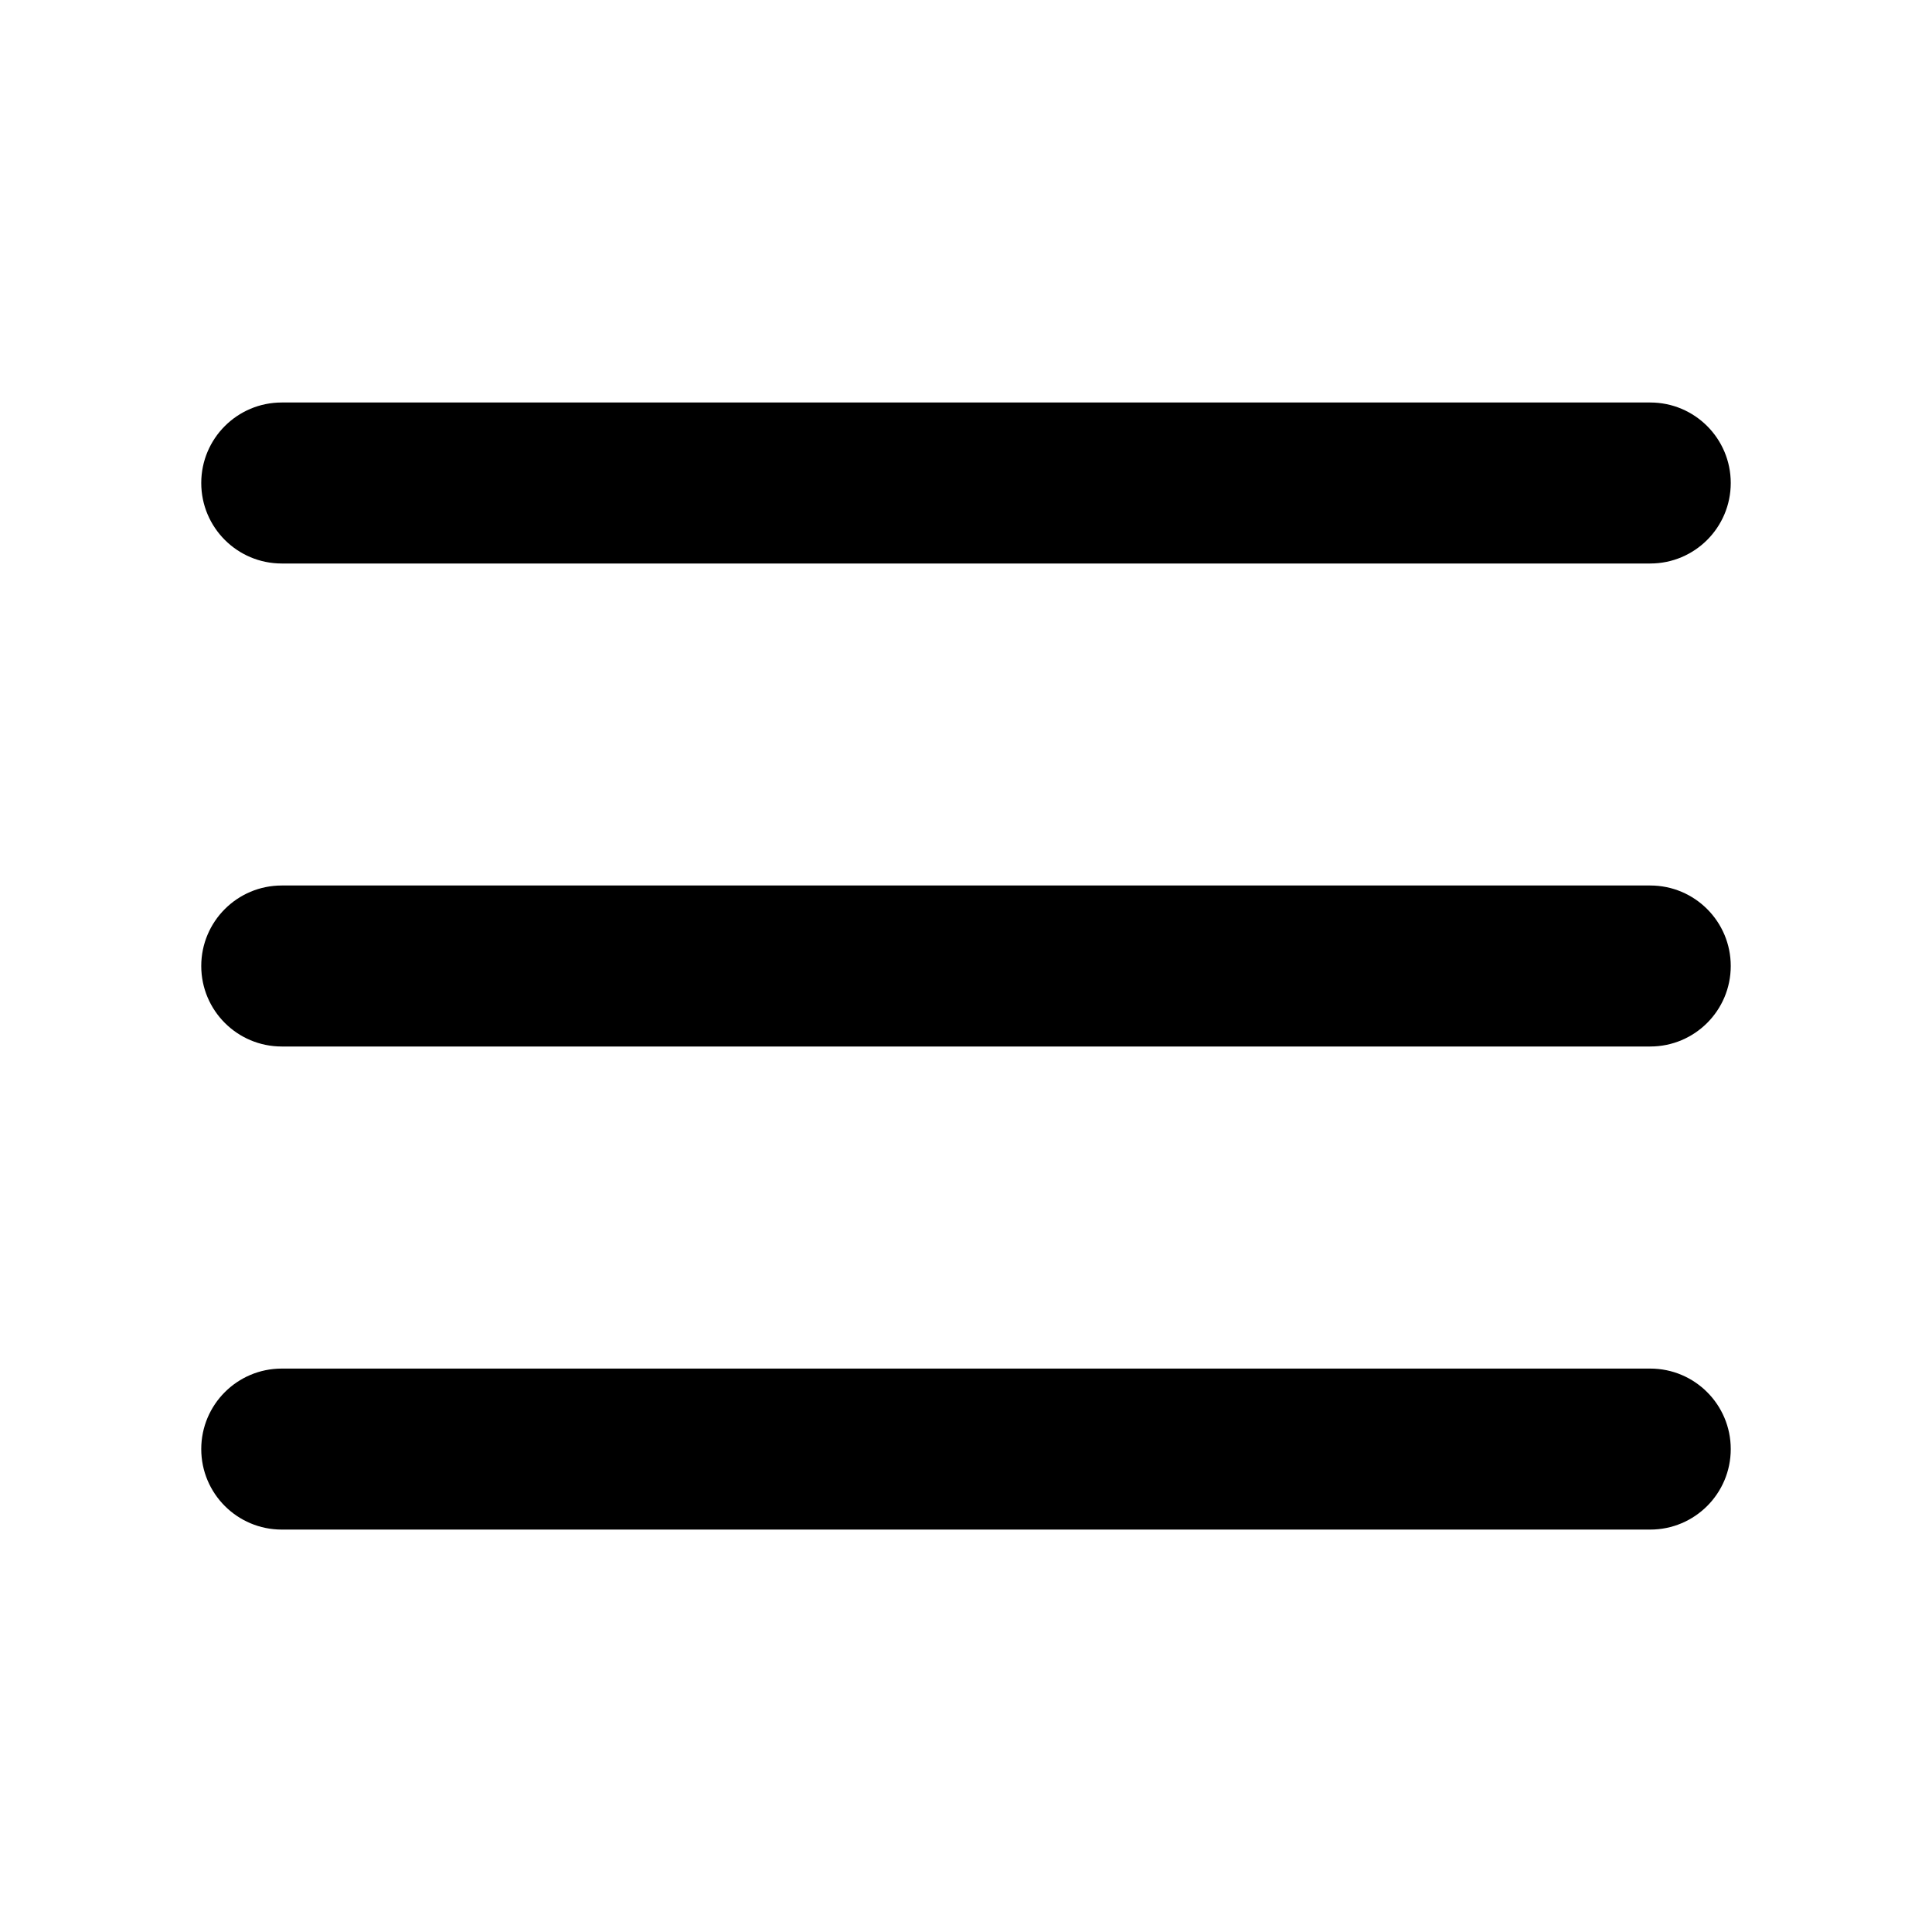
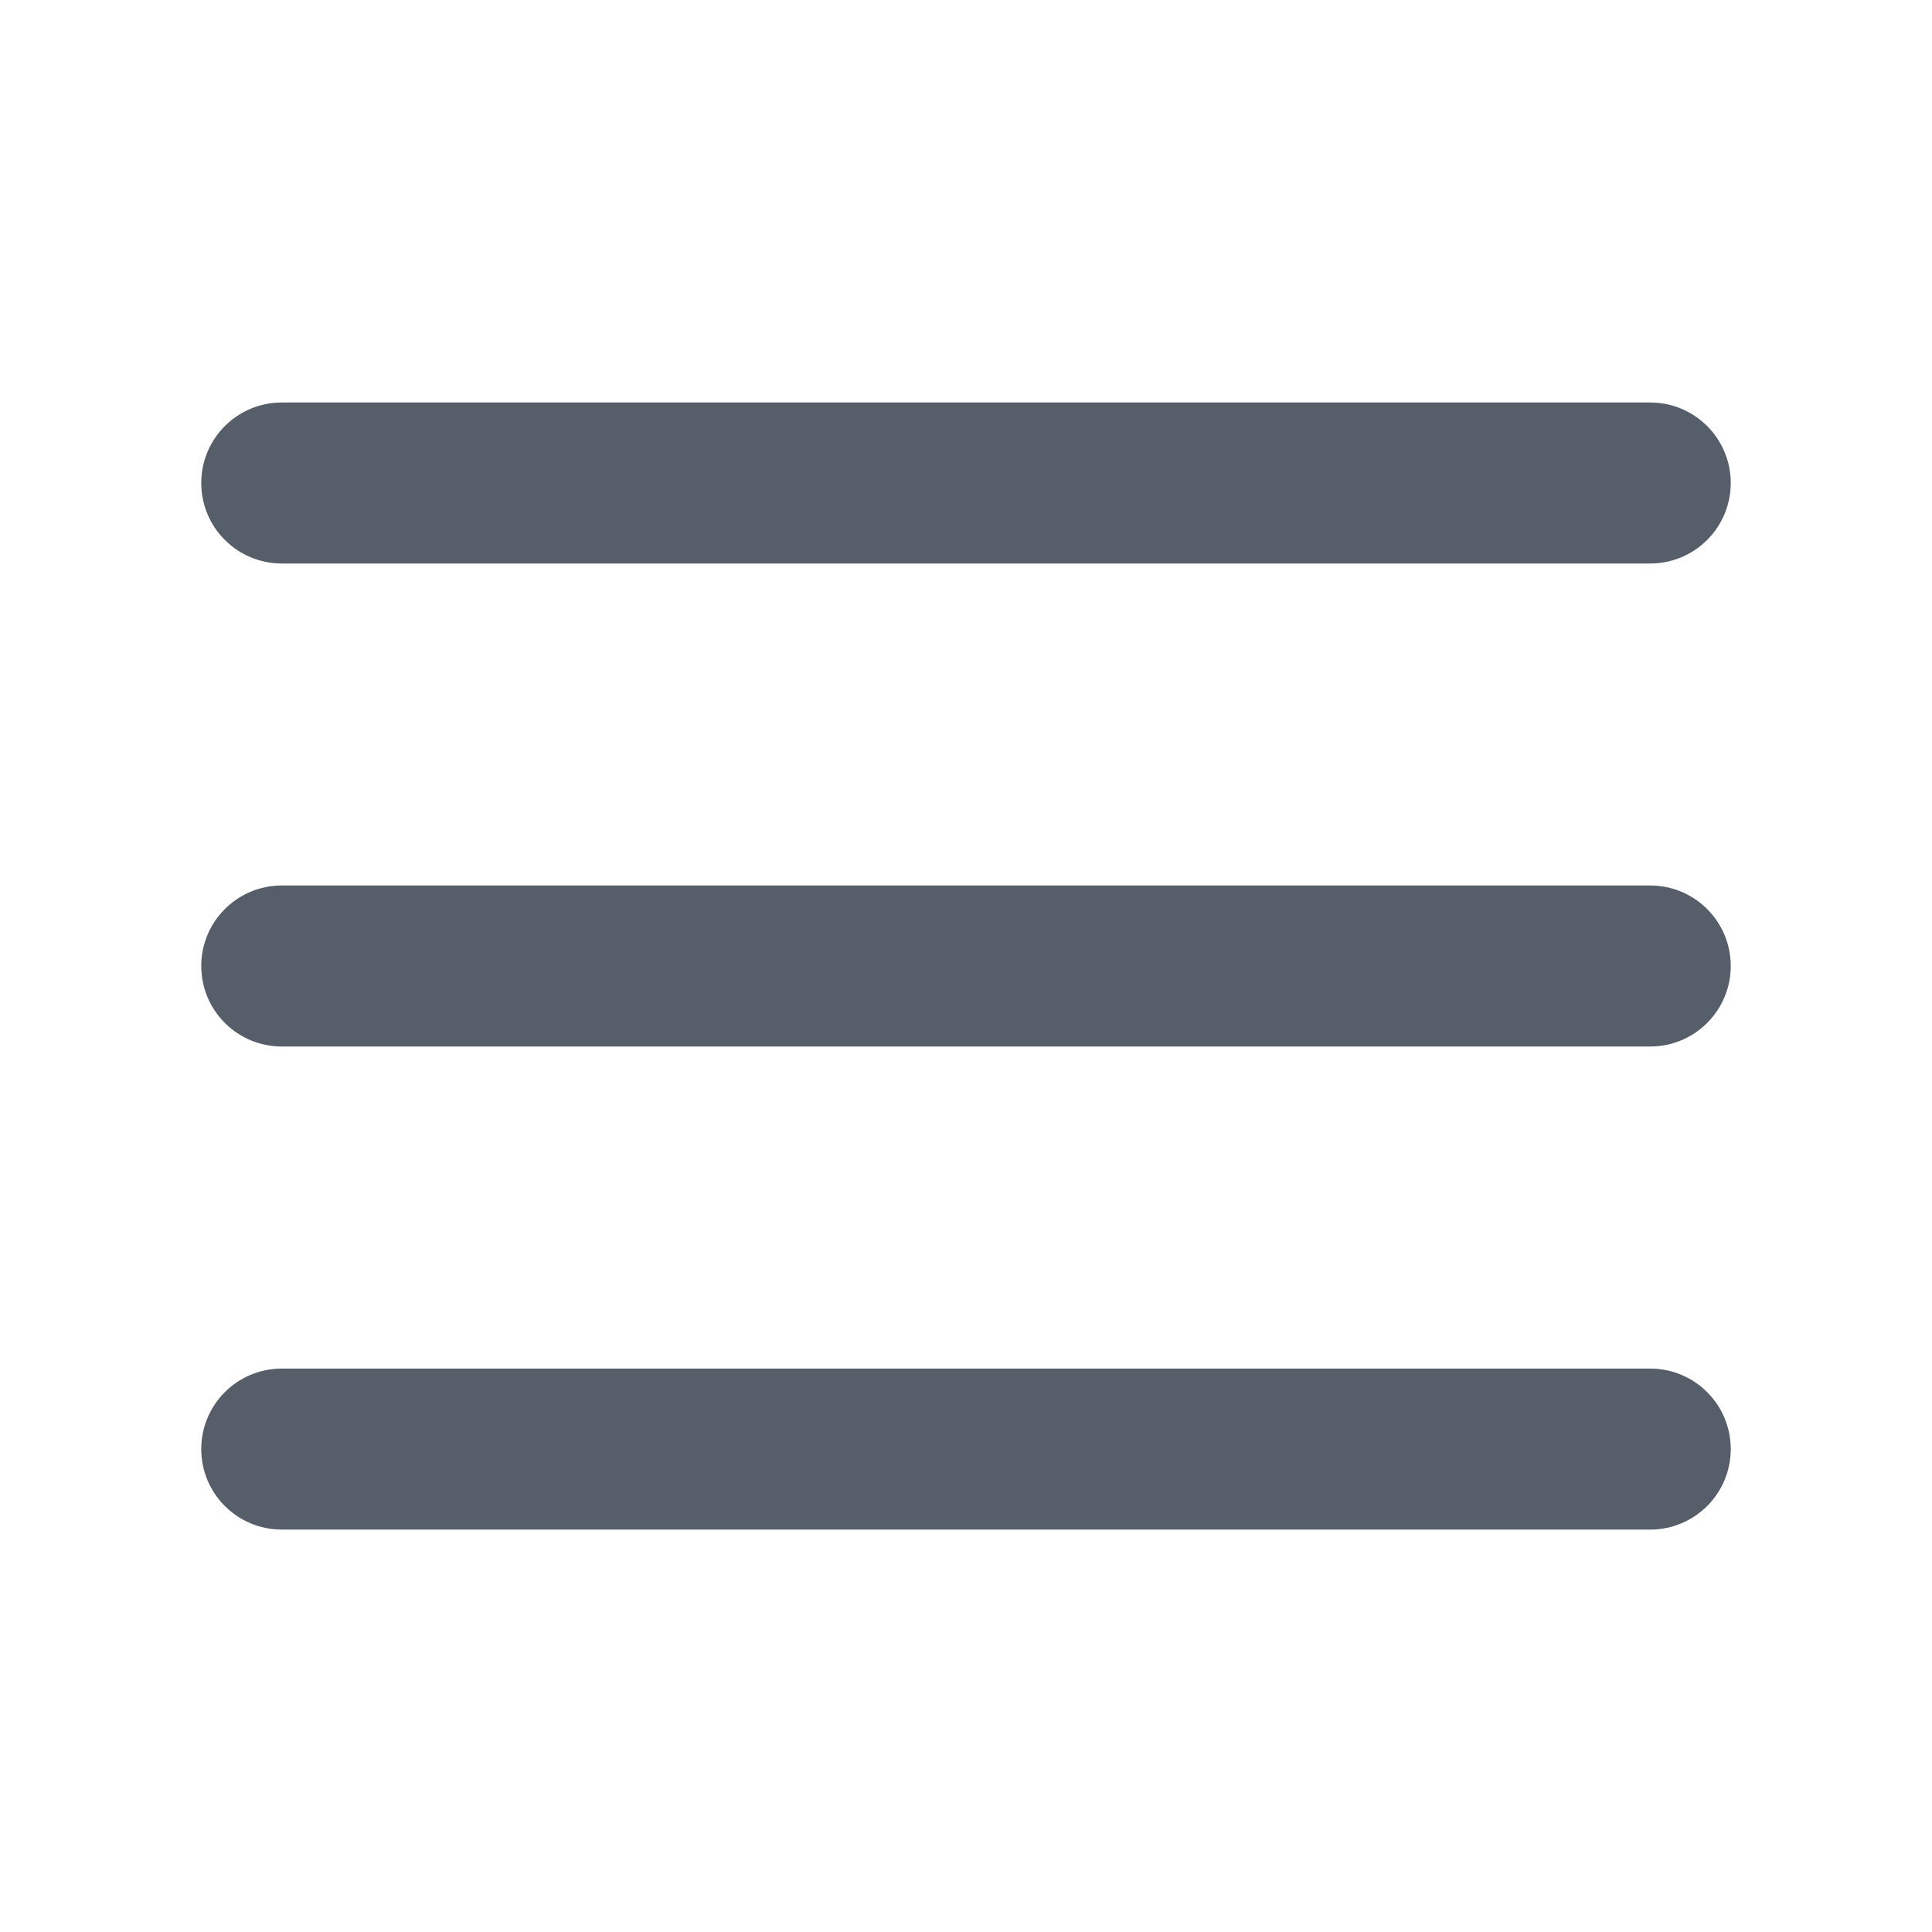
- <svg xmlns="http://www.w3.org/2000/svg" width="1em" height="1em" viewBox="0 0 24 24">
-   <path fill="black" fill-rule="evenodd" d="M3.5 5a1 1 0 0 0 0 2h17a1 1 0 1 0 0-2zm-1 7a1 1 0 0 1 1-1h17a1 1 0 1 1 0 2h-17a1 1 0 0 1-1-1m0 6.001a1 1 0 0 1 1-1h17a1 1 0 1 1 0 2h-17a1 1 0 0 1-1-1" clip-rule="evenodd" />
+ <svg xmlns="http://www.w3.org/2000/svg" width="2em" height="2em" viewBox="0 0 24 24">
+   <path fill="#565e69" fill-rule="evenodd" d="M3.5 5a1 1 0 0 0 0 2h17a1 1 0 1 0 0-2zm-1 7a1 1 0 0 1 1-1h17a1 1 0 1 1 0 2h-17a1 1 0 0 1-1-1m0 6.001a1 1 0 0 1 1-1h17a1 1 0 1 1 0 2h-17a1 1 0 0 1-1-1" clip-rule="evenodd" />
</svg>
